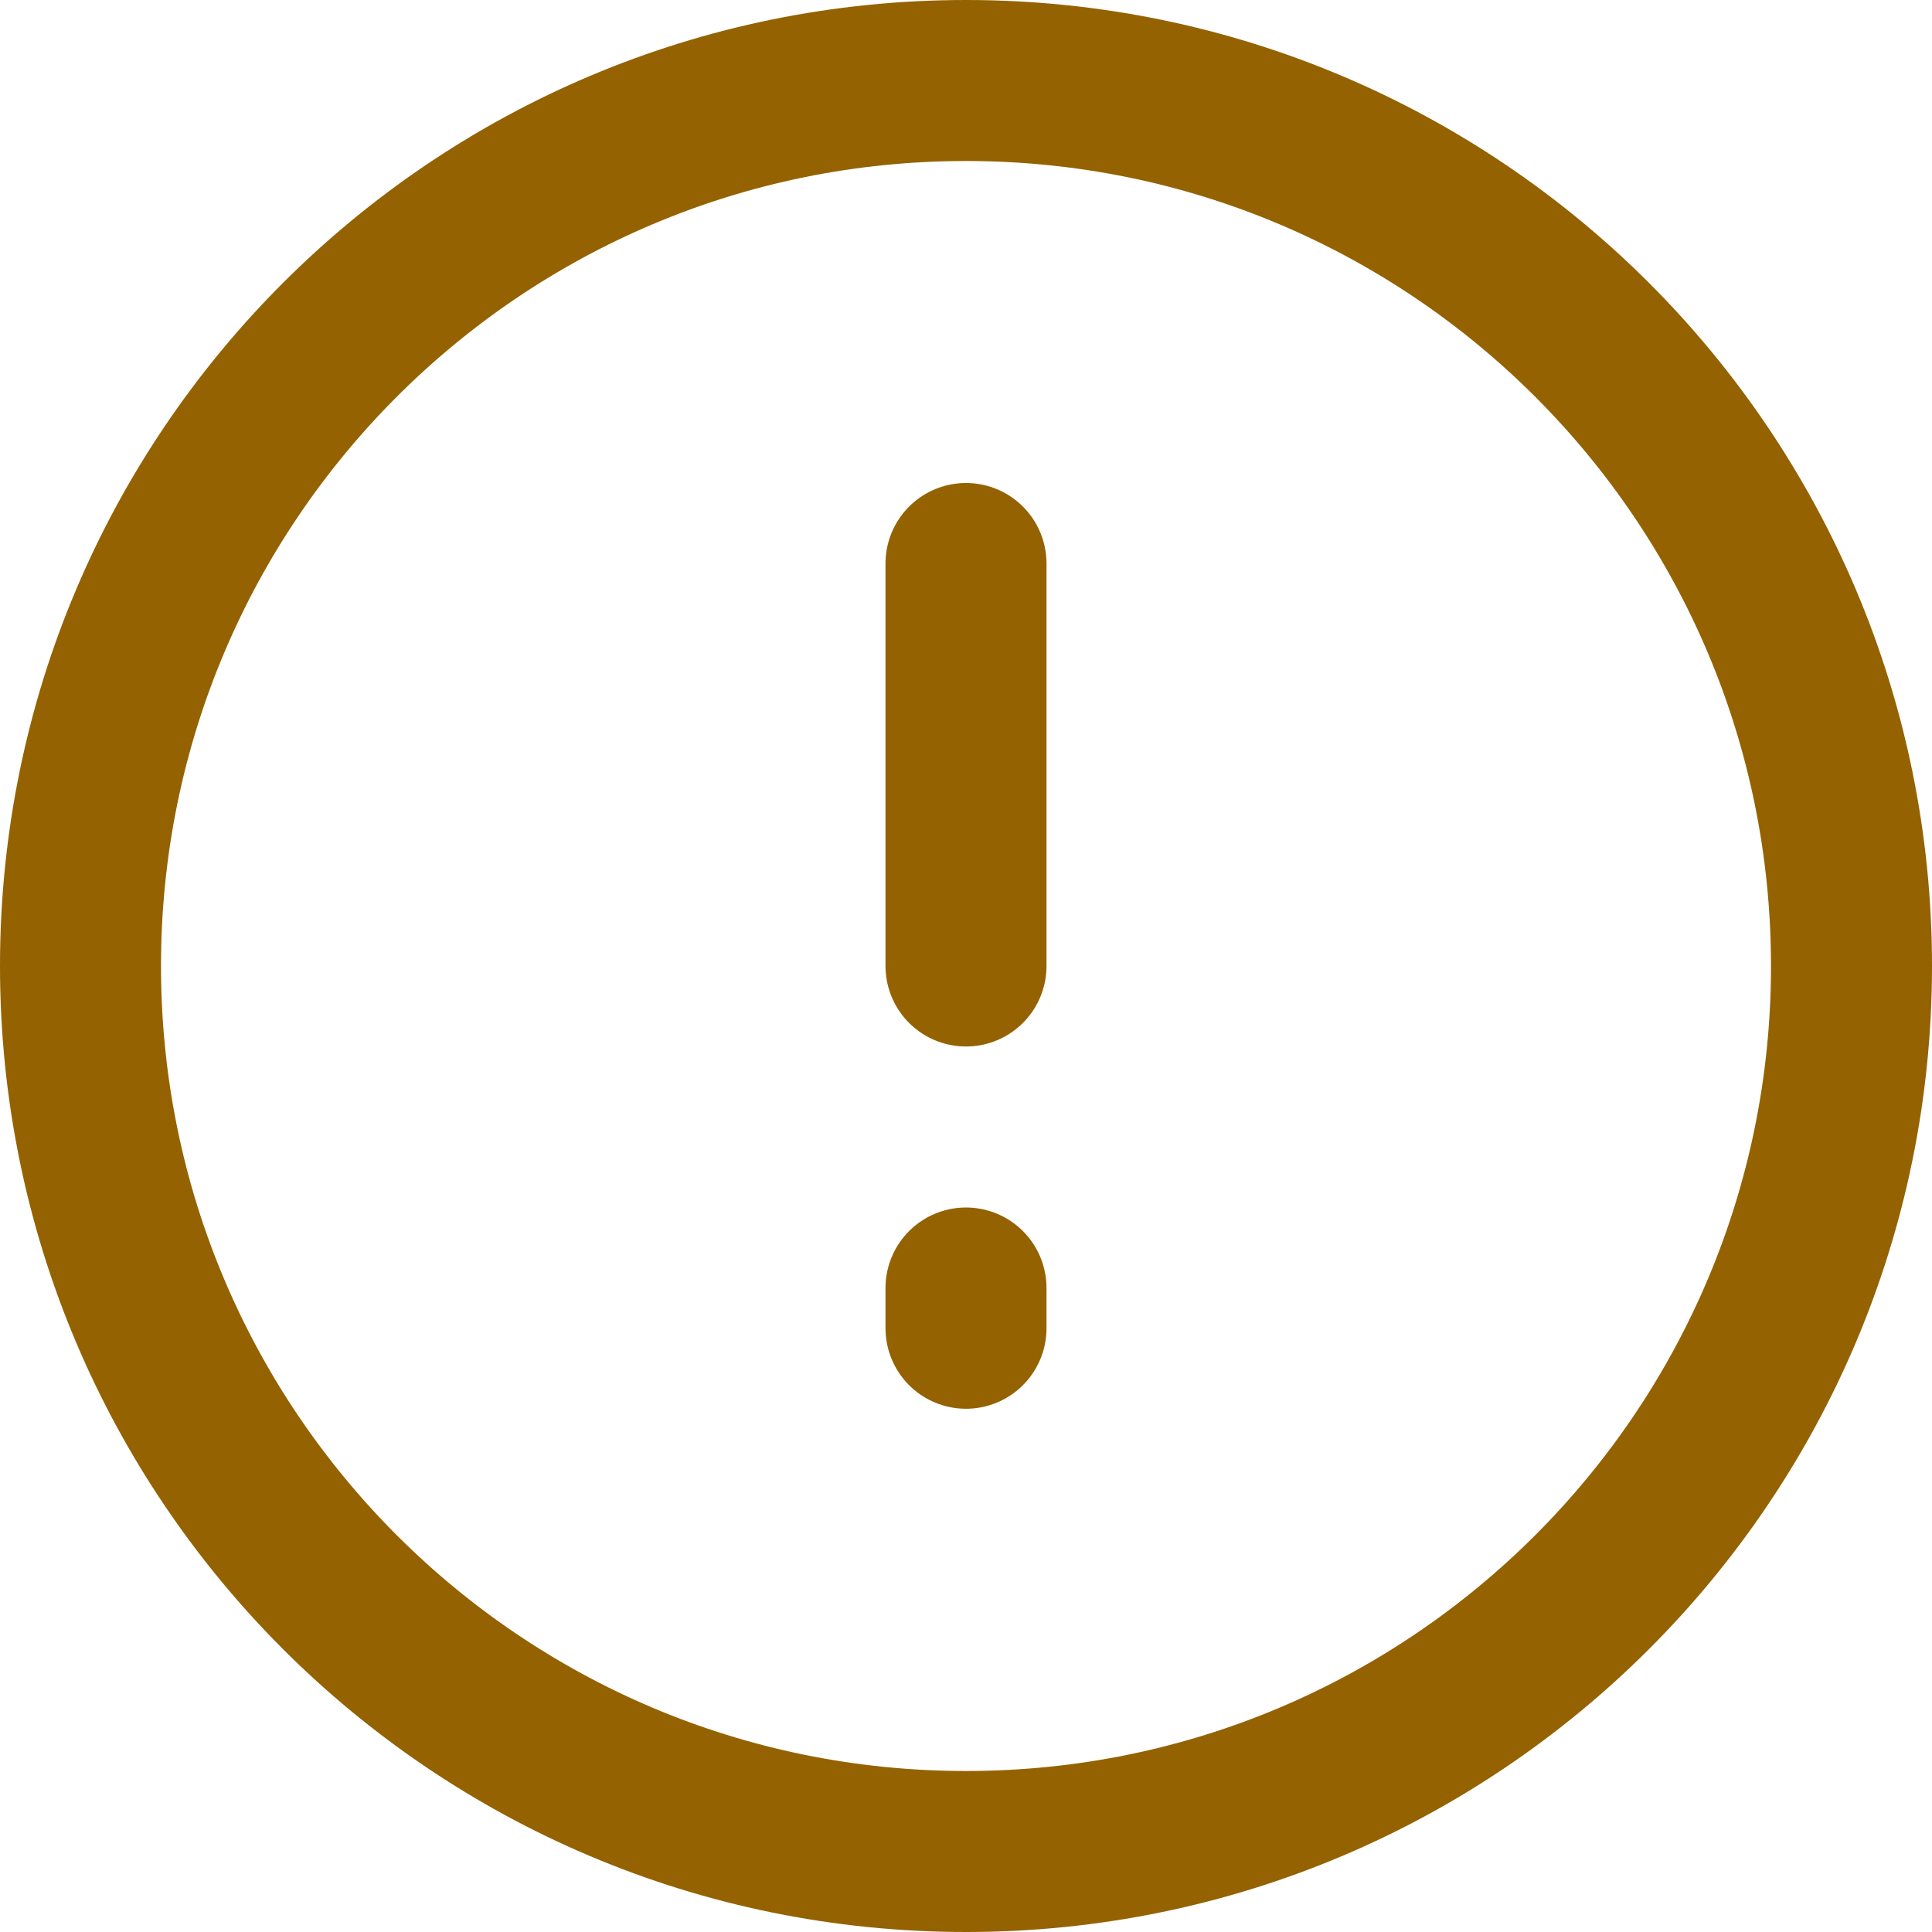
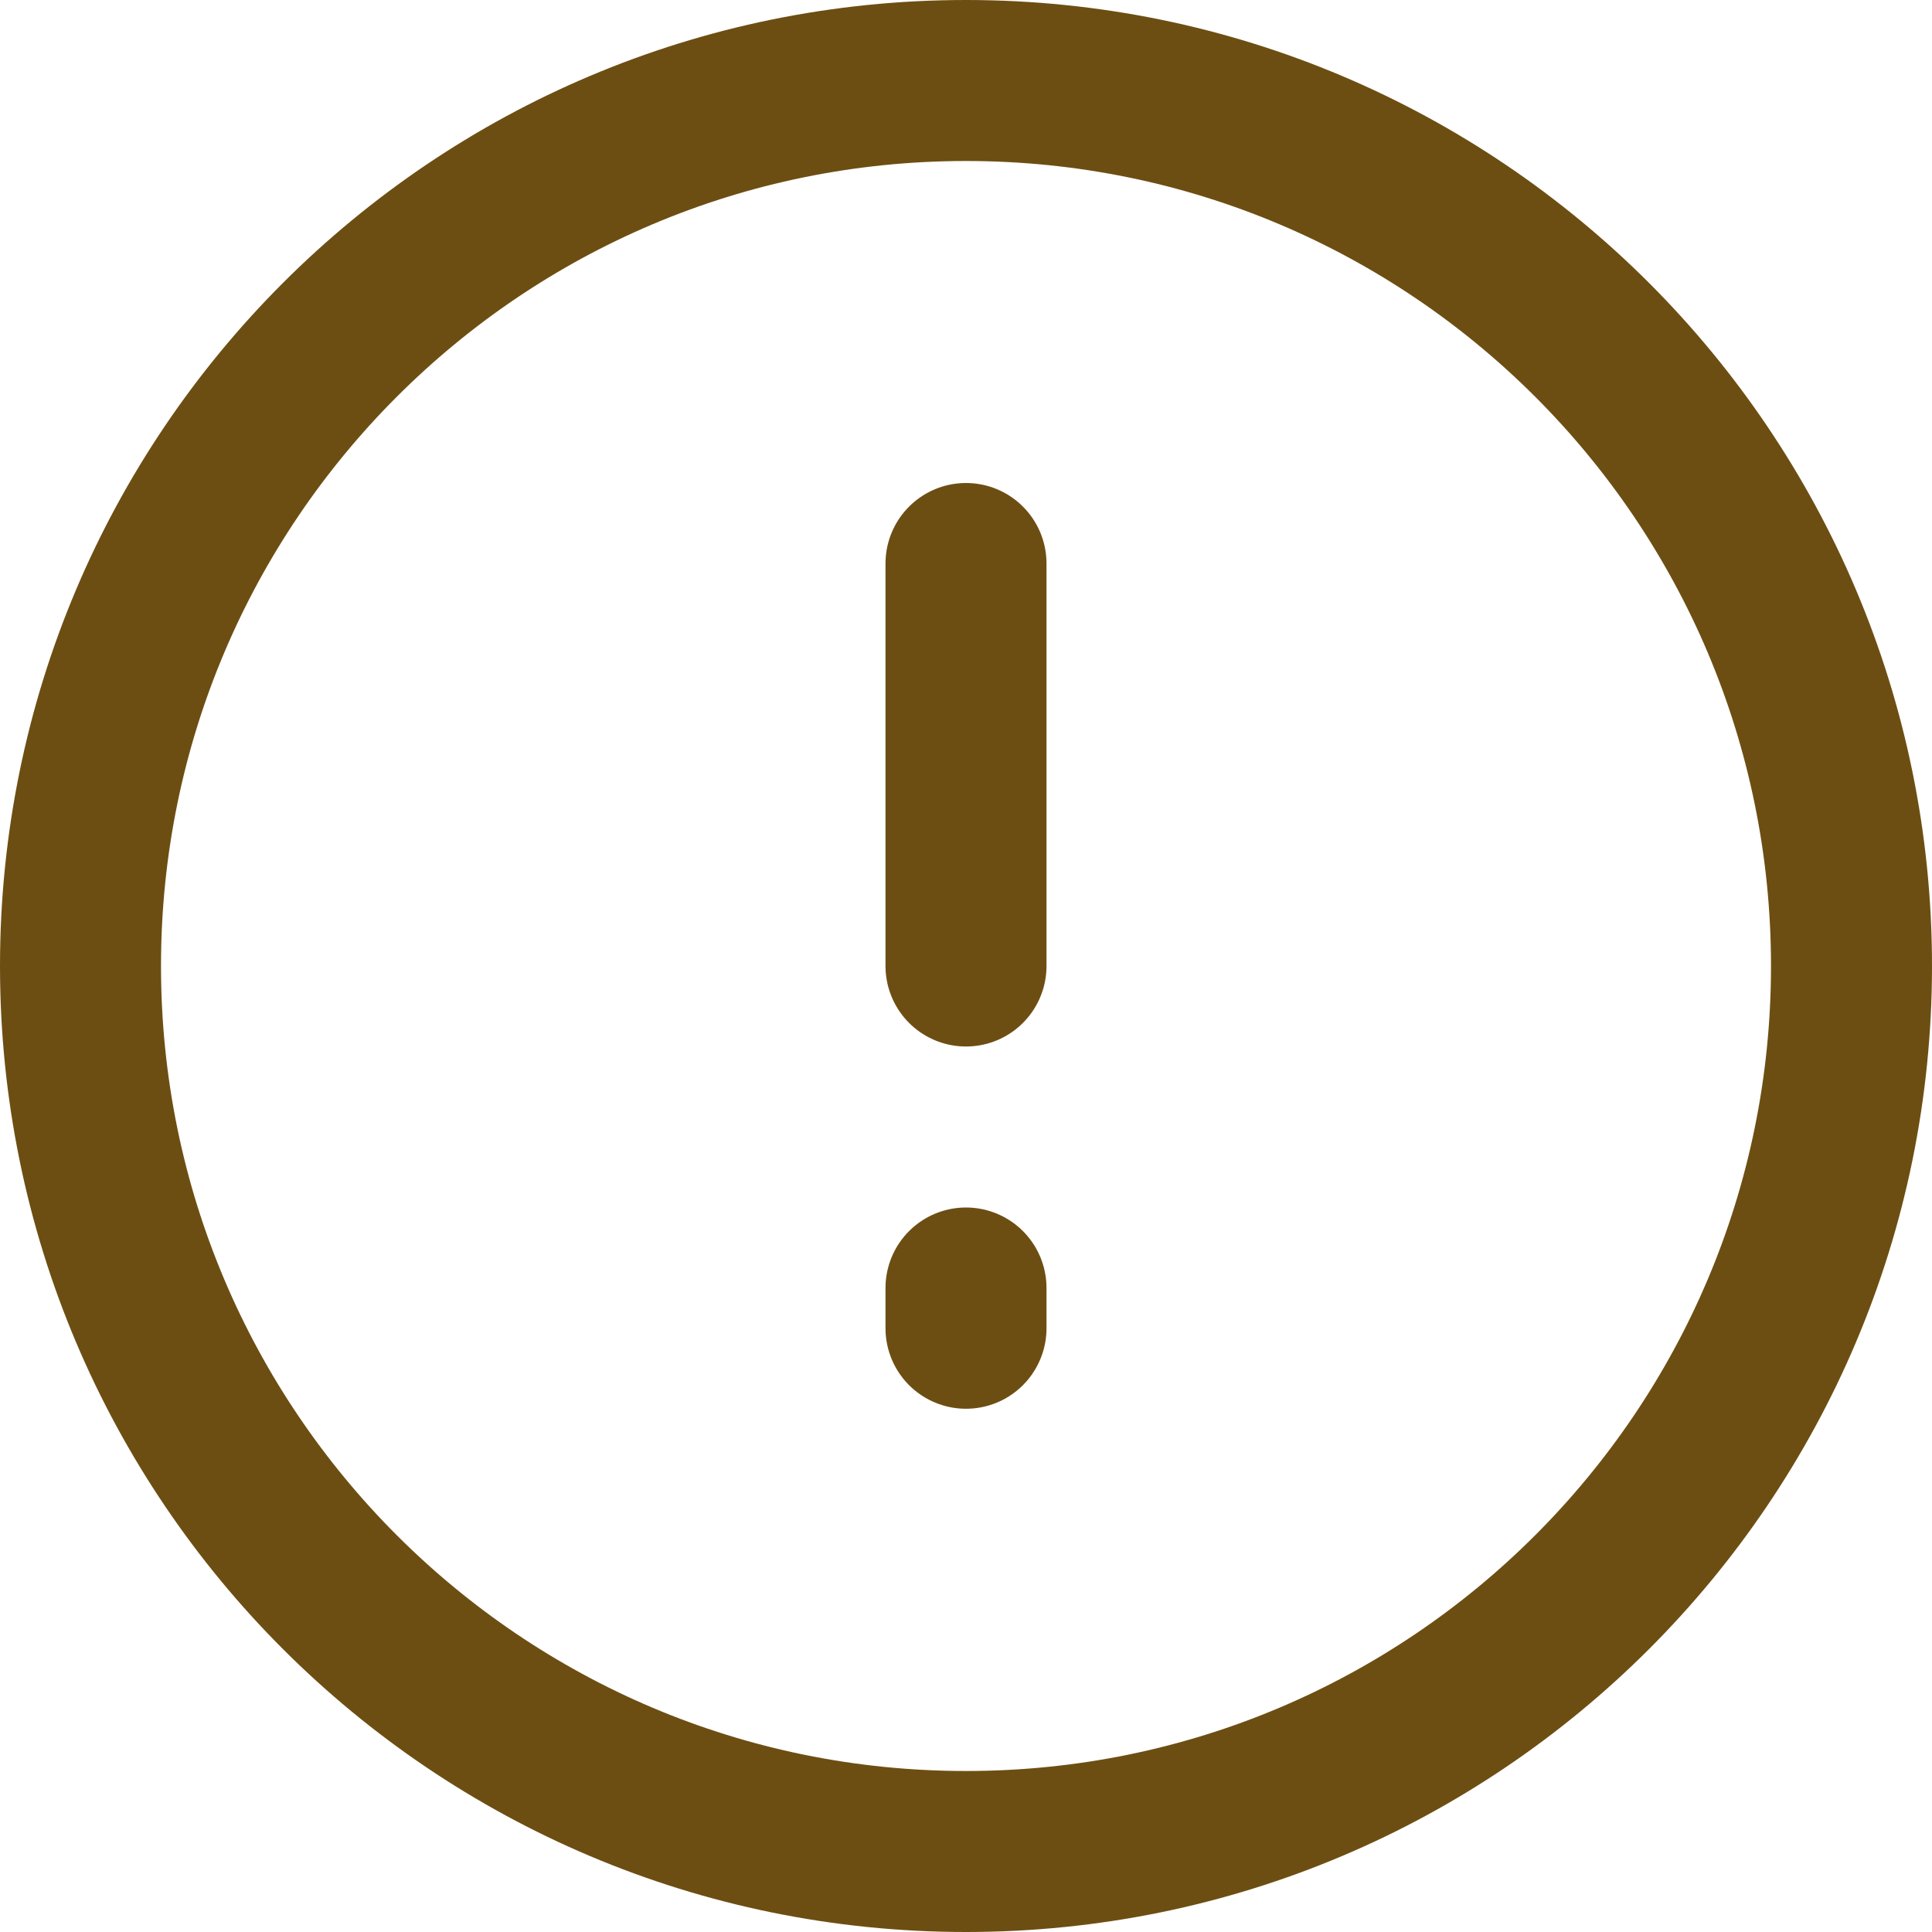
<svg xmlns="http://www.w3.org/2000/svg" width="24" height="24" fill="none" viewBox="0 0 24 24">
-   <circle cx="12" cy="12" r="11" stroke="#946200" stroke-width="2" />
-   <path stroke="#946200" stroke-linecap="round" stroke-linejoin="round" stroke-width="2" d="M12 7v5M12 16v.5" />
+   <circle cx="12" cy="12" r="11" stroke="#6D4E12" stroke-width="2" />
+   <path stroke="#6D4E12" stroke-linecap="round" stroke-linejoin="round" stroke-width="2" d="M12 7v5M12 16v.5" />
</svg>
